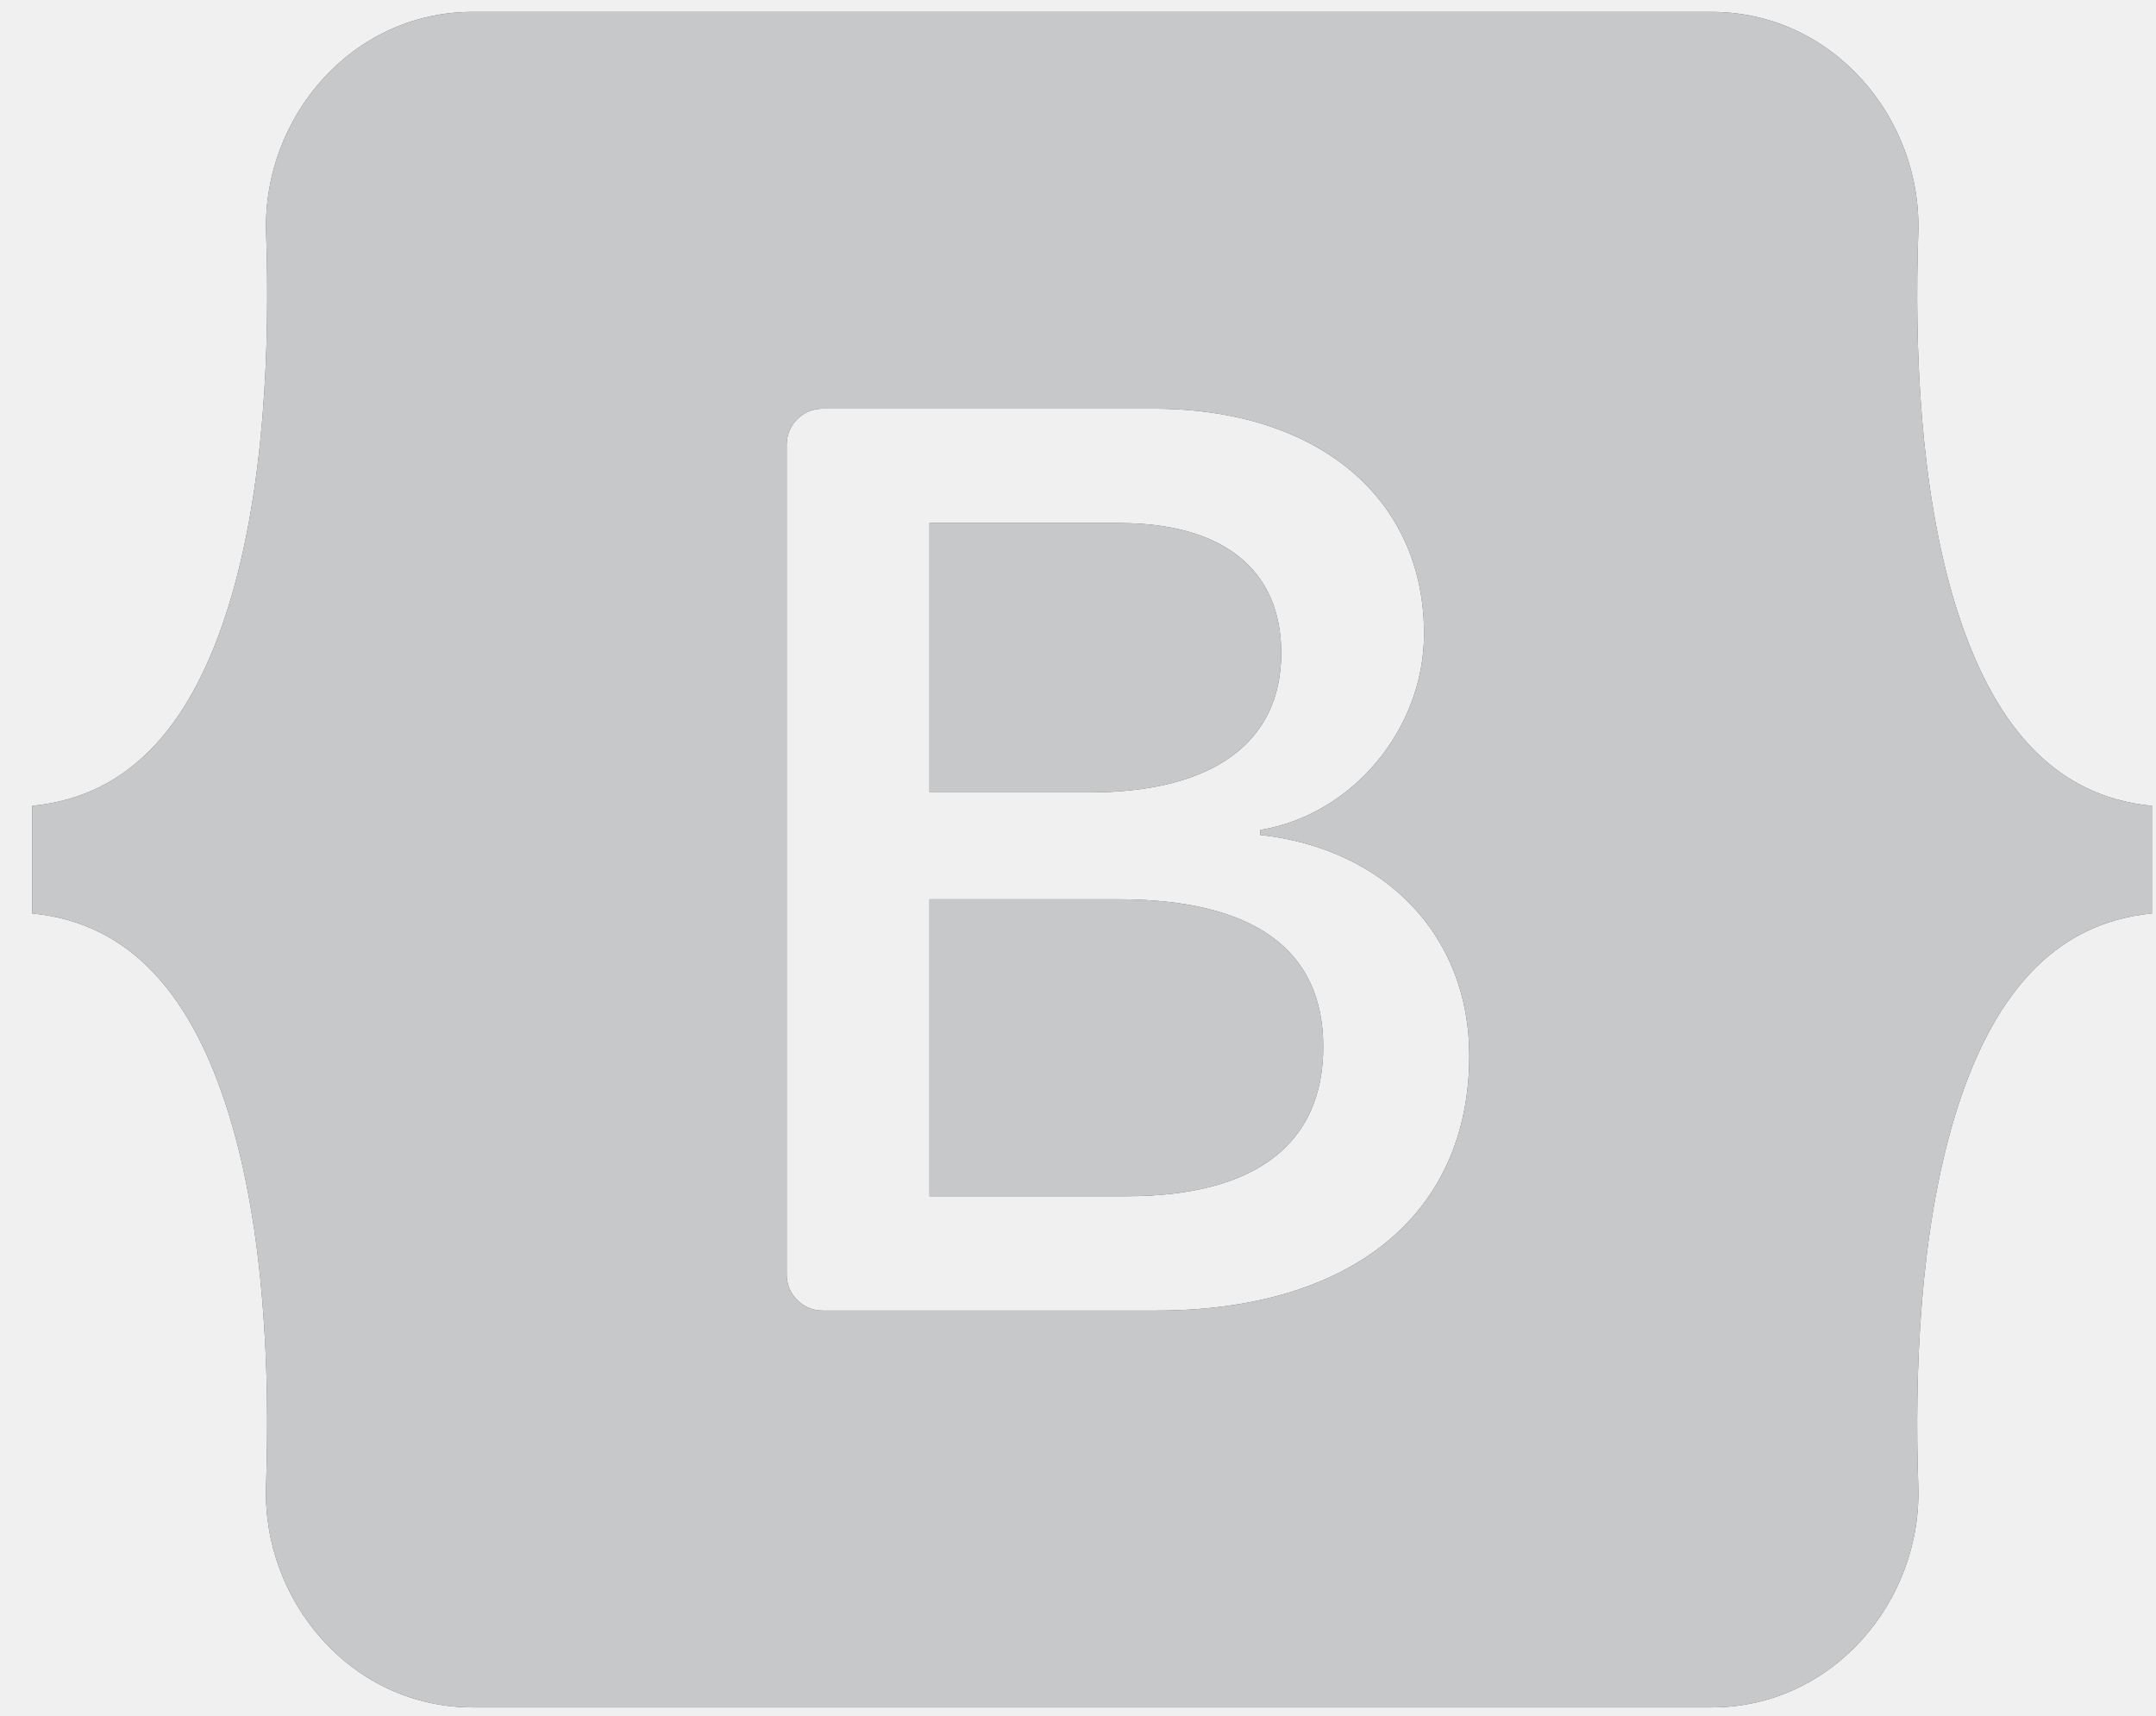
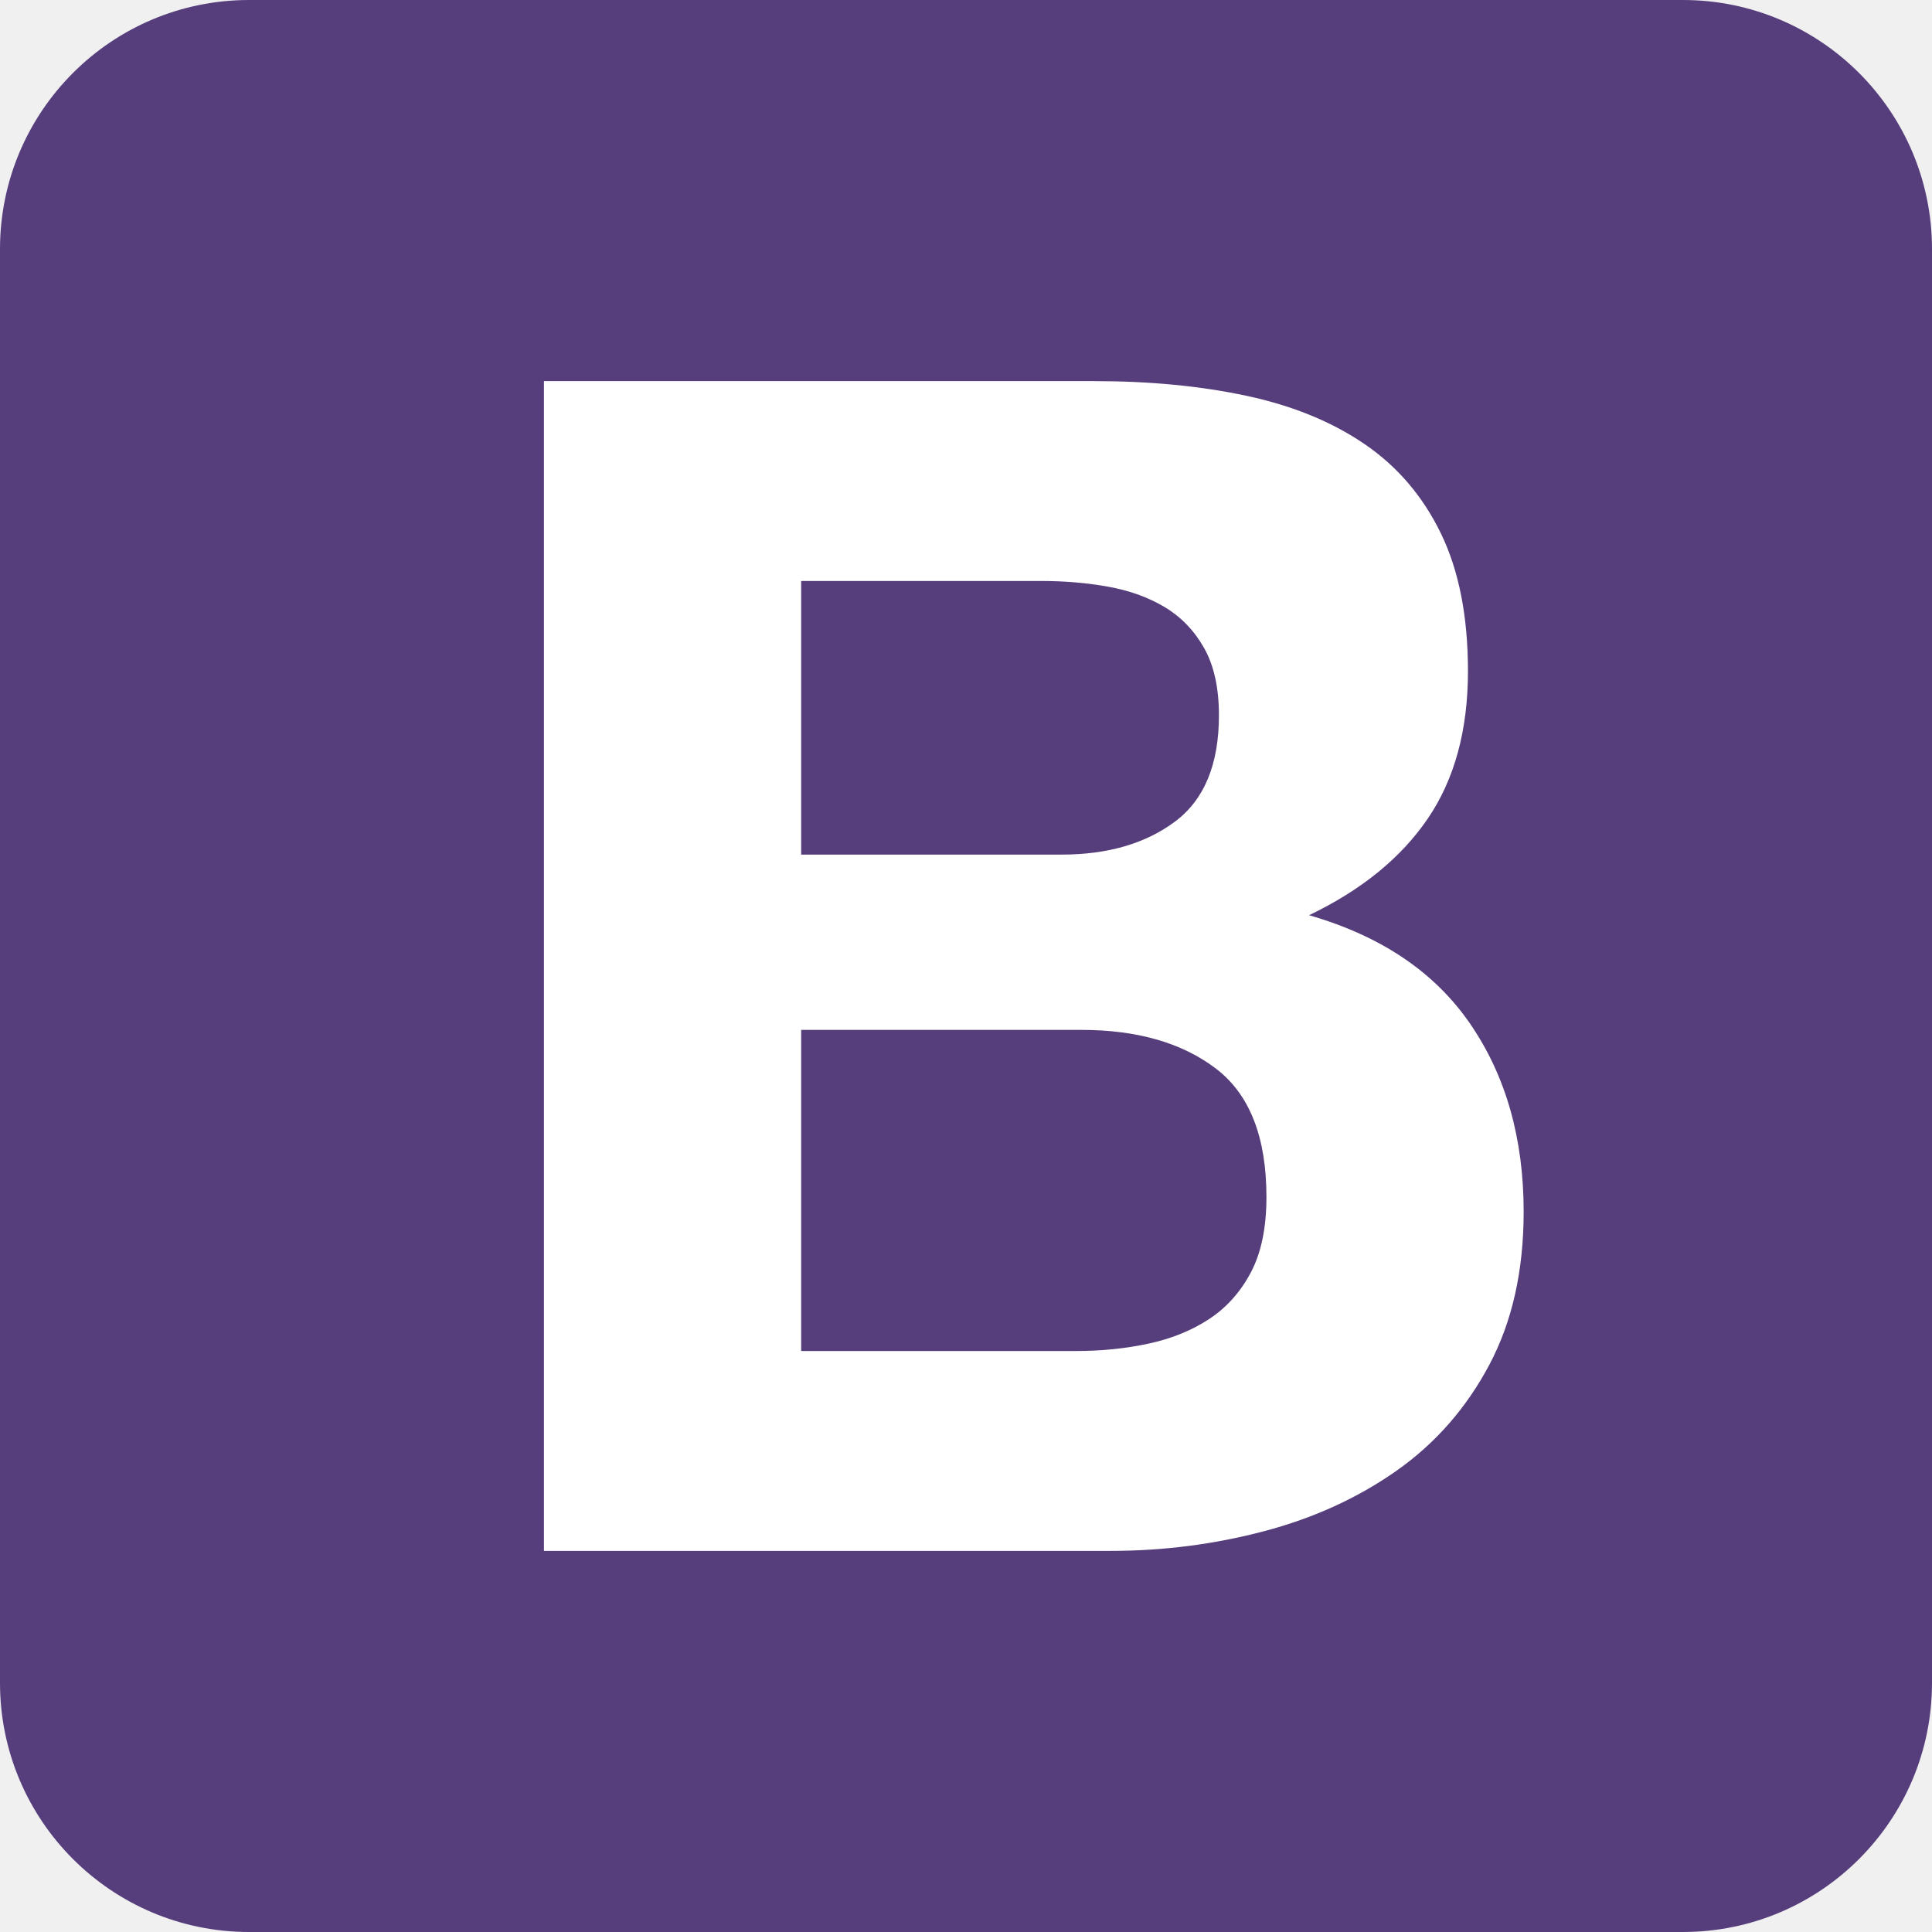
- <svg xmlns="http://www.w3.org/2000/svg" width="49" height="39" viewBox="0 0 49 39" fill="none">
-   <g id="Vector">
-     <path d="M10.738 0.27C7.989 0.27 5.957 2.686 6.049 5.305C6.135 7.823 6.022 11.083 5.204 13.743C4.384 16.409 2.998 18.099 0.733 18.316V20.763C2.998 20.98 4.384 22.67 5.204 25.336C6.022 27.994 6.135 31.256 6.047 33.771C5.957 36.392 7.989 38.809 10.741 38.809H38.904C41.653 38.809 43.687 36.392 43.597 33.771C43.51 31.256 43.623 27.994 44.439 25.336C45.261 22.67 46.644 20.98 48.907 20.763V18.316C46.642 18.099 45.261 16.409 44.439 13.743C43.623 11.085 43.51 7.823 43.597 5.305C43.687 2.686 41.653 0.27 38.904 0.27H10.738ZM33.393 23.992C33.393 27.6 30.715 29.789 26.268 29.789H18.697C18.59 29.789 18.483 29.768 18.384 29.727C18.285 29.686 18.195 29.626 18.119 29.55C18.043 29.474 17.982 29.384 17.941 29.284C17.9 29.184 17.879 29.078 17.879 28.97V10.109C17.879 10.001 17.9 9.894 17.941 9.795C17.982 9.695 18.043 9.605 18.119 9.529C18.195 9.453 18.285 9.392 18.384 9.351C18.483 9.31 18.59 9.289 18.697 9.29H26.223C29.931 9.29 32.365 11.306 32.365 14.405C32.365 16.576 30.727 18.524 28.642 18.864V18.978C31.481 19.29 33.393 21.266 33.393 23.992ZM25.441 11.887H21.125V18.011H24.76C27.572 18.011 29.119 16.875 29.119 14.843C29.119 12.941 27.788 11.889 25.441 11.889V11.887ZM21.125 20.44V27.19H25.6C28.526 27.19 30.074 26.009 30.074 23.792C30.074 21.578 28.484 20.44 25.411 20.44H21.125Z" fill="#56575A" />
-     <path d="M10.738 0.27C7.989 0.27 5.957 2.686 6.049 5.305C6.135 7.823 6.022 11.083 5.204 13.743C4.384 16.409 2.998 18.099 0.733 18.316V20.763C2.998 20.98 4.384 22.67 5.204 25.336C6.022 27.994 6.135 31.256 6.047 33.771C5.957 36.392 7.989 38.809 10.741 38.809H38.904C41.653 38.809 43.687 36.392 43.597 33.771C43.51 31.256 43.623 27.994 44.439 25.336C45.261 22.67 46.644 20.98 48.907 20.763V18.316C46.642 18.099 45.261 16.409 44.439 13.743C43.623 11.085 43.51 7.823 43.597 5.305C43.687 2.686 41.653 0.27 38.904 0.27H10.738ZM33.393 23.992C33.393 27.6 30.715 29.789 26.268 29.789H18.697C18.59 29.789 18.483 29.768 18.384 29.727C18.285 29.686 18.195 29.626 18.119 29.55C18.043 29.474 17.982 29.384 17.941 29.284C17.9 29.184 17.879 29.078 17.879 28.97V10.109C17.879 10.001 17.9 9.894 17.941 9.795C17.982 9.695 18.043 9.605 18.119 9.529C18.195 9.453 18.285 9.392 18.384 9.351C18.483 9.31 18.59 9.289 18.697 9.29H26.223C29.931 9.29 32.365 11.306 32.365 14.405C32.365 16.576 30.727 18.524 28.642 18.864V18.978C31.481 19.29 33.393 21.266 33.393 23.992ZM25.441 11.887H21.125V18.011H24.76C27.572 18.011 29.119 16.875 29.119 14.843C29.119 12.941 27.788 11.889 25.441 11.889V11.887ZM21.125 20.44V27.19H25.6C28.526 27.19 30.074 26.009 30.074 23.792C30.074 21.578 28.484 20.44 25.411 20.44H21.125Z" fill="#C7C8C9" />
+ <svg xmlns="http://www.w3.org/2000/svg" viewBox="0 0 256 256" version="1.1" preserveAspectRatio="xMidYMid">
+   <g>
+     <path d="M0,222.991 C0,241.223 14.779,256 33.009,256 L222.991,256 C241.223,256 256,241.221 256,222.991 L256,33.009 C256,14.777 241.221,0 222.991,0 L33.009,0 C14.777,0 0,14.779 0,33.009 L0,222.991 Z" fill="#563D7C" />
+     <path d="M106.158,113.238 L106.158,76.985 L138.069,76.985 C141.109,76.985 144.039,77.238 146.861,77.744 C149.683,78.251 152.18,79.155 154.351,80.458 C156.522,81.761 158.258,83.57 159.561,85.885 C160.863,88.201 161.515,91.168 161.515,94.786 C161.515,101.298 159.561,106.002 155.653,108.896 C151.746,111.791 146.753,113.238 140.674,113.238 L106.158,113.238 L106.158,113.238 Z M72.075,50.5 L72.075,205.5 L147.187,205.5 C154.134,205.5 160.9,204.632 167.485,202.895 C174.07,201.158 179.931,198.481 185.069,194.863 C190.206,191.245 194.295,186.577 197.334,180.861 C200.373,175.144 201.893,168.378 201.893,160.563 C201.893,150.866 199.541,142.581 194.838,135.707 C190.134,128.832 183.006,124.02 173.454,121.27 C180.401,117.942 185.648,113.672 189.193,108.462 C192.739,103.252 194.512,96.74 194.512,88.924 C194.512,81.688 193.318,75.61 190.93,70.689 C188.542,65.768 185.177,61.825 180.835,58.858 C176.494,55.891 171.284,53.756 165.205,52.454 C159.127,51.151 152.397,50.5 145.016,50.5 L72.075,50.5 L72.075,50.5 Z M106.158,179.015 L106.158,136.466 L143.279,136.466 C150.66,136.466 156.594,138.167 161.081,141.568 C165.567,144.969 167.81,150.649 167.81,158.609 C167.81,162.662 167.123,165.99 165.748,168.595 C164.373,171.2 162.528,173.263 160.212,174.782 C157.897,176.302 155.219,177.387 152.18,178.039 C149.141,178.69 145.957,179.015 142.628,179.015 L106.158,179.015 L106.158,179.015 Z" fill="#FFFFFF" />
  </g>
</svg>
